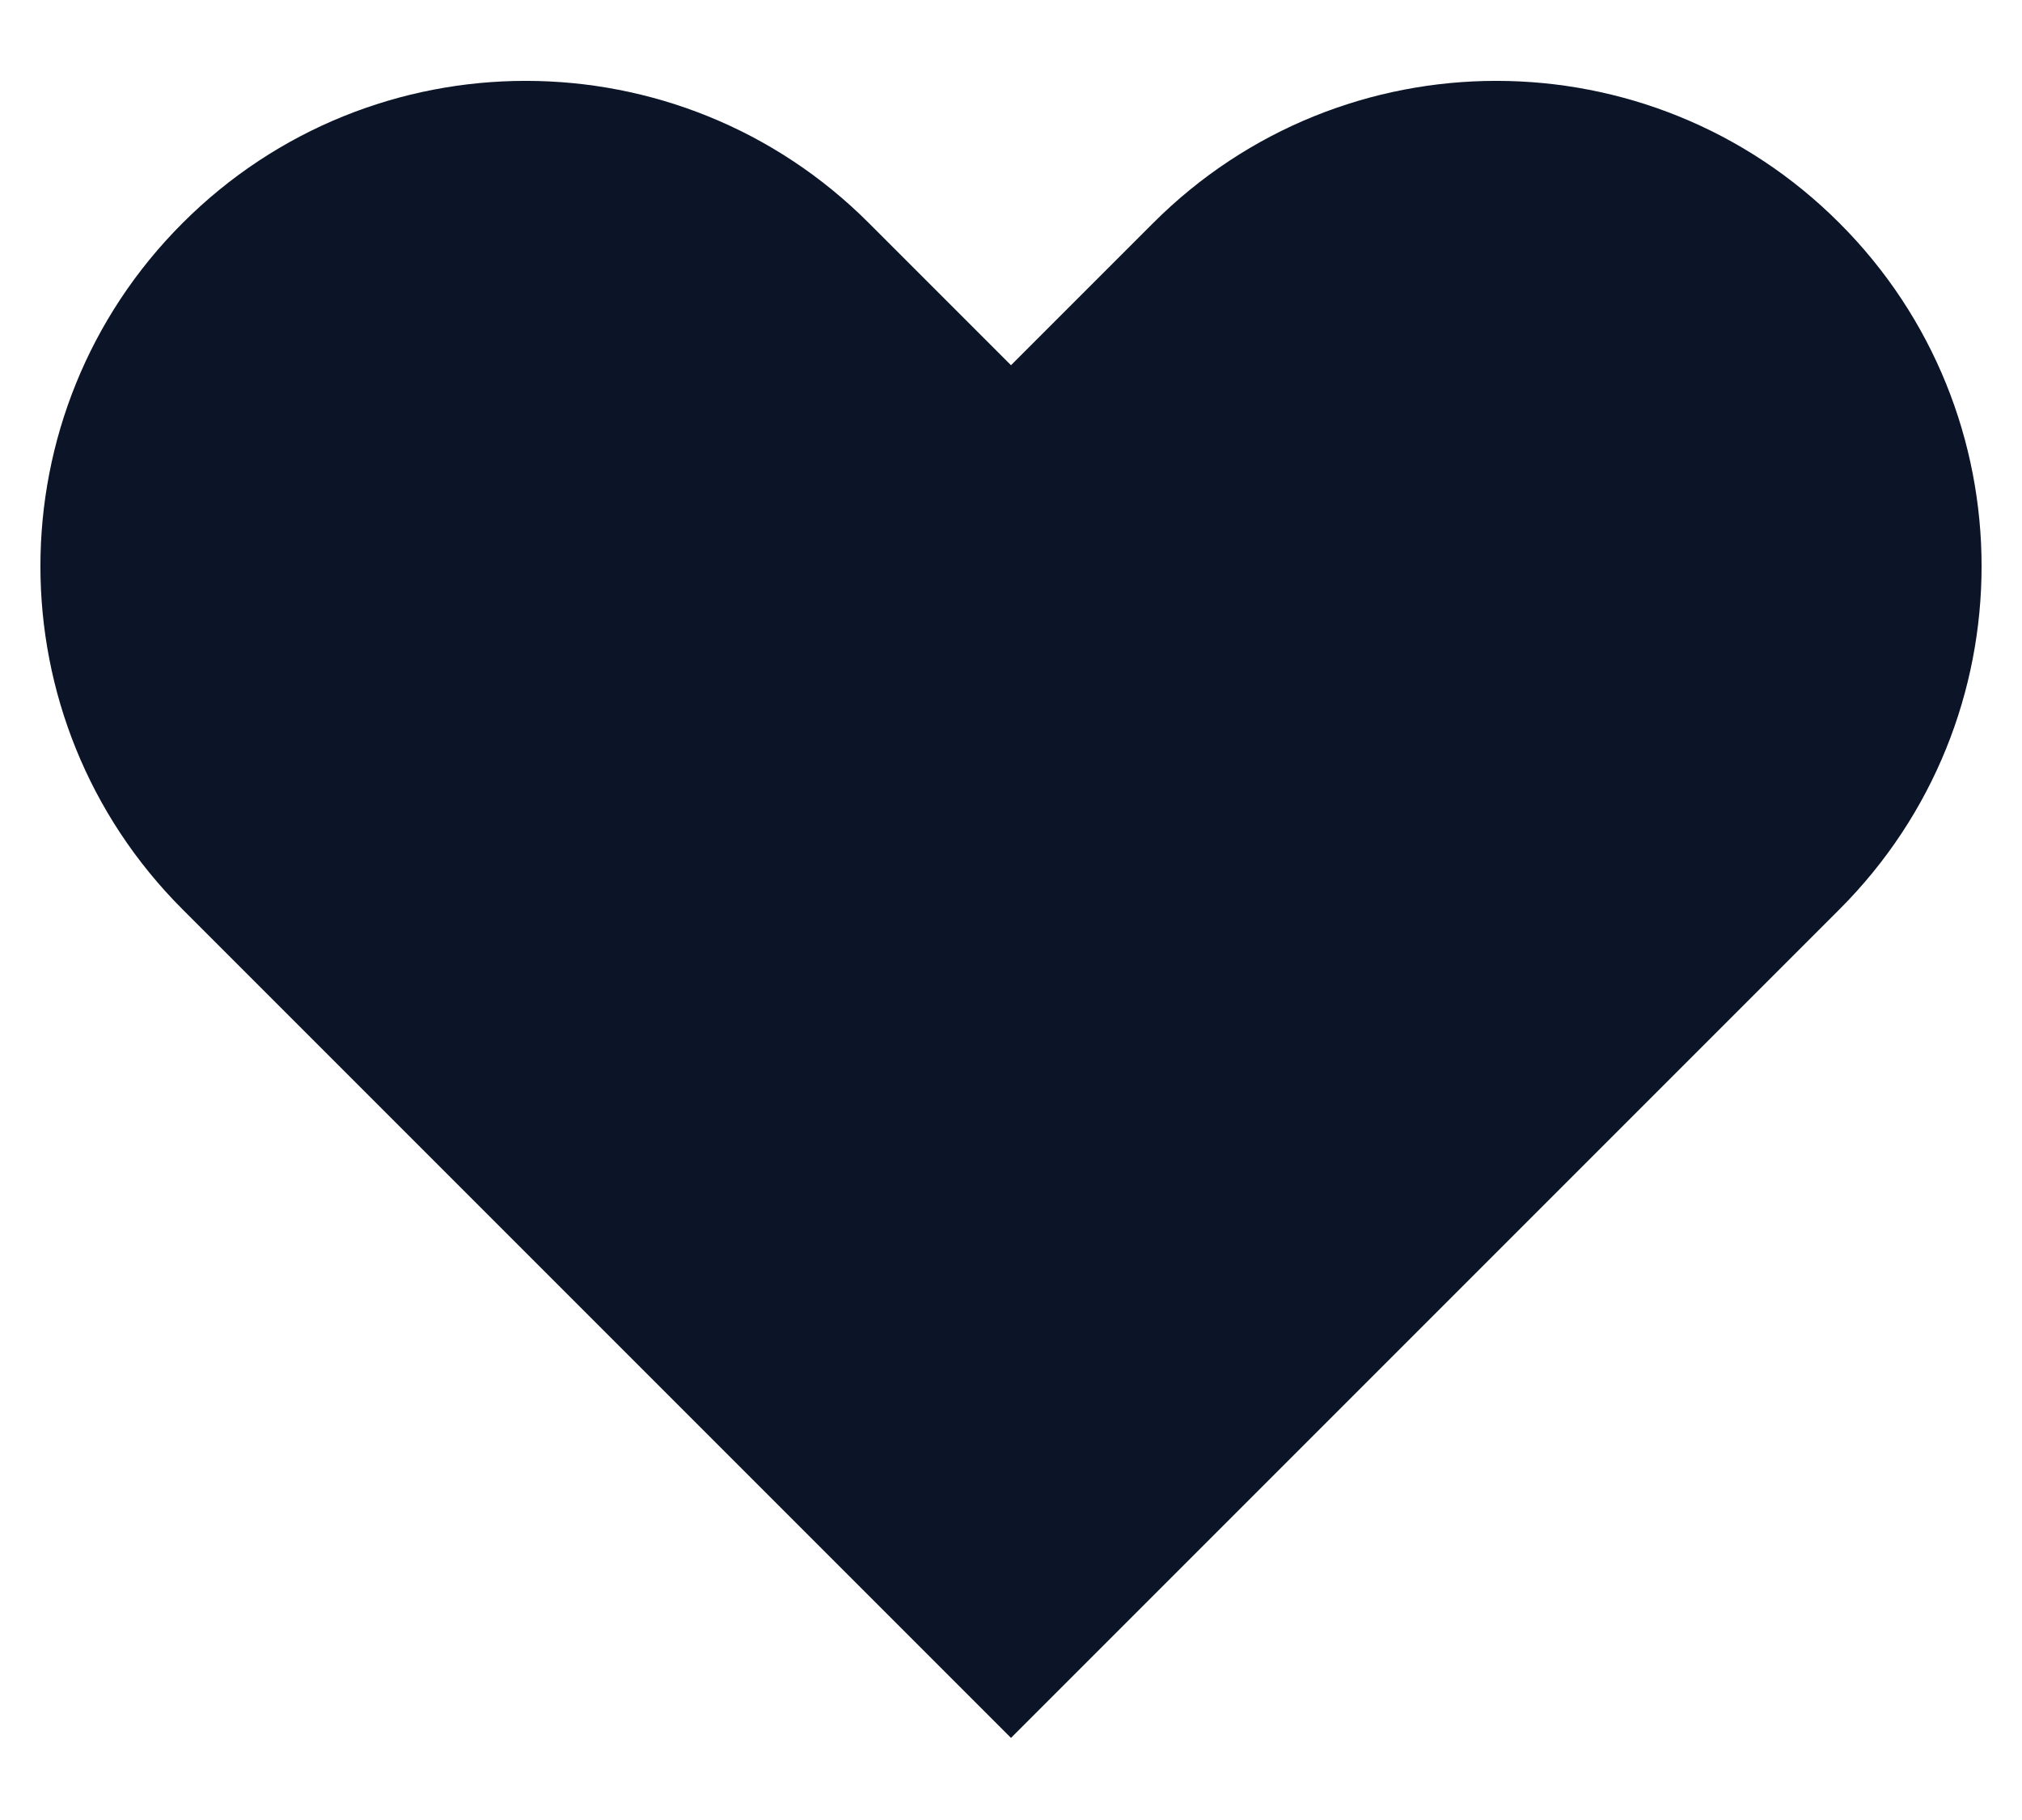
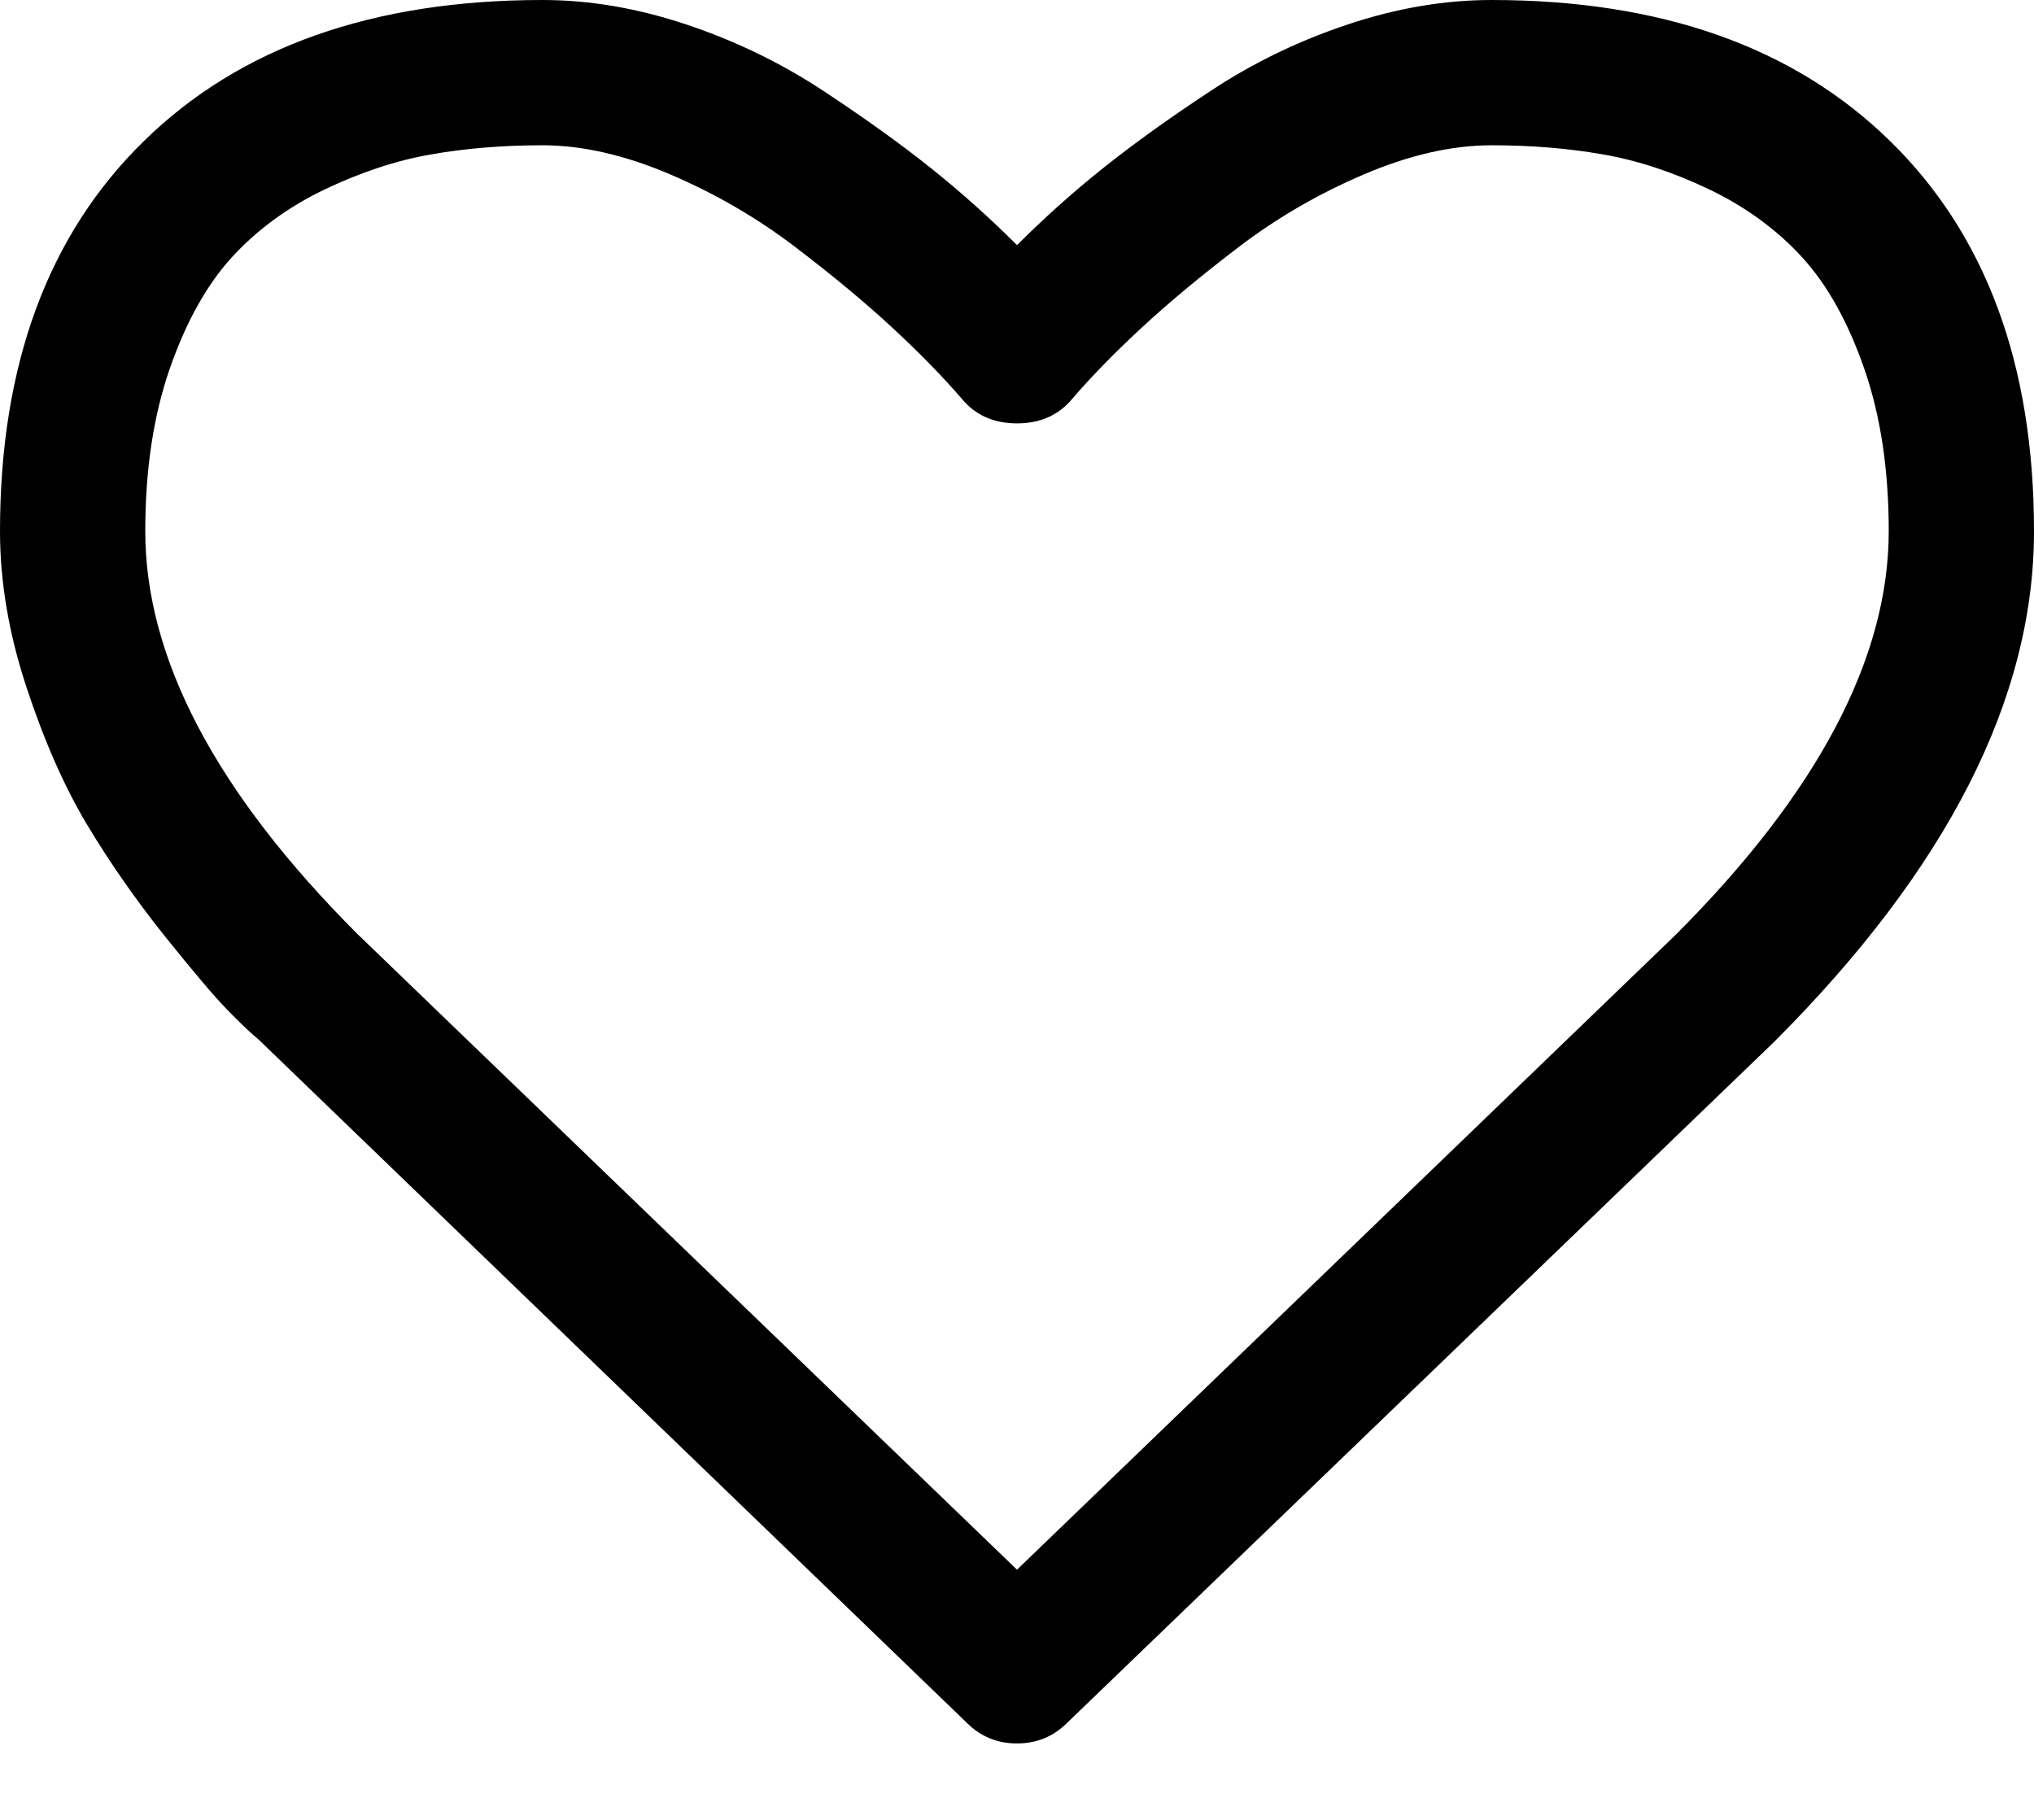
- <svg xmlns="http://www.w3.org/2000/svg" width="20" height="18" viewBox="0 0 20 18" fill="none">
-   <path fill-rule="evenodd" clip-rule="evenodd" d="M1.806 2.206C3.68 0.331 6.72 0.331 8.594 2.206L10 3.612L11.406 2.206C13.28 0.331 16.32 0.331 18.194 2.206C20.069 4.08 20.069 7.12 18.194 8.994L10 17.188L1.806 8.994C-0.069 7.12 -0.069 4.08 1.806 2.206Z" fill="#0B1527" />
+ <svg xmlns="http://www.w3.org/2000/svg" width="19" height="17" viewBox="0 0 19 17" fill="none">
+   <path d="M17.653 1.315C16.756 0.438 15.515 0 13.932 0C13.494 0 13.046 0.076 12.591 0.228C12.134 0.38 11.71 0.585 11.318 0.843C10.926 1.101 10.589 1.343 10.306 1.569C10.024 1.794 9.755 2.035 9.5 2.29C9.245 2.035 8.976 1.794 8.694 1.569C8.411 1.343 8.074 1.101 7.682 0.843C7.289 0.585 6.865 0.38 6.409 0.228C5.953 0.076 5.506 0 5.068 0C3.485 0 2.244 0.438 1.347 1.315C0.449 2.191 0 3.407 0 4.962C0 5.436 0.083 5.923 0.249 6.425C0.415 6.927 0.604 7.355 0.816 7.708C1.028 8.061 1.269 8.406 1.537 8.742C1.806 9.077 2.002 9.309 2.126 9.436C2.25 9.563 2.347 9.655 2.417 9.712L9.033 16.095C9.161 16.222 9.316 16.286 9.5 16.286C9.684 16.286 9.839 16.222 9.967 16.095L16.572 9.733C18.191 8.114 19 6.524 19 4.962C19 3.407 18.551 2.191 17.653 1.315ZM15.649 8.736L9.5 14.663L3.34 8.726C2.018 7.404 1.357 6.149 1.357 4.962C1.357 4.389 1.433 3.884 1.585 3.446C1.737 3.008 1.932 2.659 2.168 2.401C2.405 2.143 2.693 1.933 3.032 1.77C3.372 1.608 3.704 1.498 4.029 1.442C4.354 1.385 4.701 1.357 5.068 1.357C5.436 1.357 5.832 1.447 6.256 1.627C6.68 1.808 7.07 2.034 7.427 2.306C7.784 2.578 8.09 2.833 8.344 3.069C8.599 3.306 8.811 3.524 8.981 3.721C9.108 3.877 9.281 3.955 9.5 3.955C9.719 3.955 9.892 3.877 10.02 3.721C10.189 3.524 10.401 3.306 10.656 3.069C10.91 2.833 11.216 2.578 11.573 2.306C11.93 2.034 12.32 1.808 12.745 1.627C13.168 1.447 13.565 1.357 13.932 1.357C14.3 1.357 14.646 1.385 14.971 1.442C15.296 1.498 15.629 1.608 15.968 1.77C16.307 1.933 16.595 2.143 16.832 2.401C17.069 2.659 17.263 3.008 17.415 3.446C17.567 3.884 17.643 4.389 17.643 4.962C17.643 6.149 16.978 7.408 15.649 8.736Z" fill="black" />
</svg>
